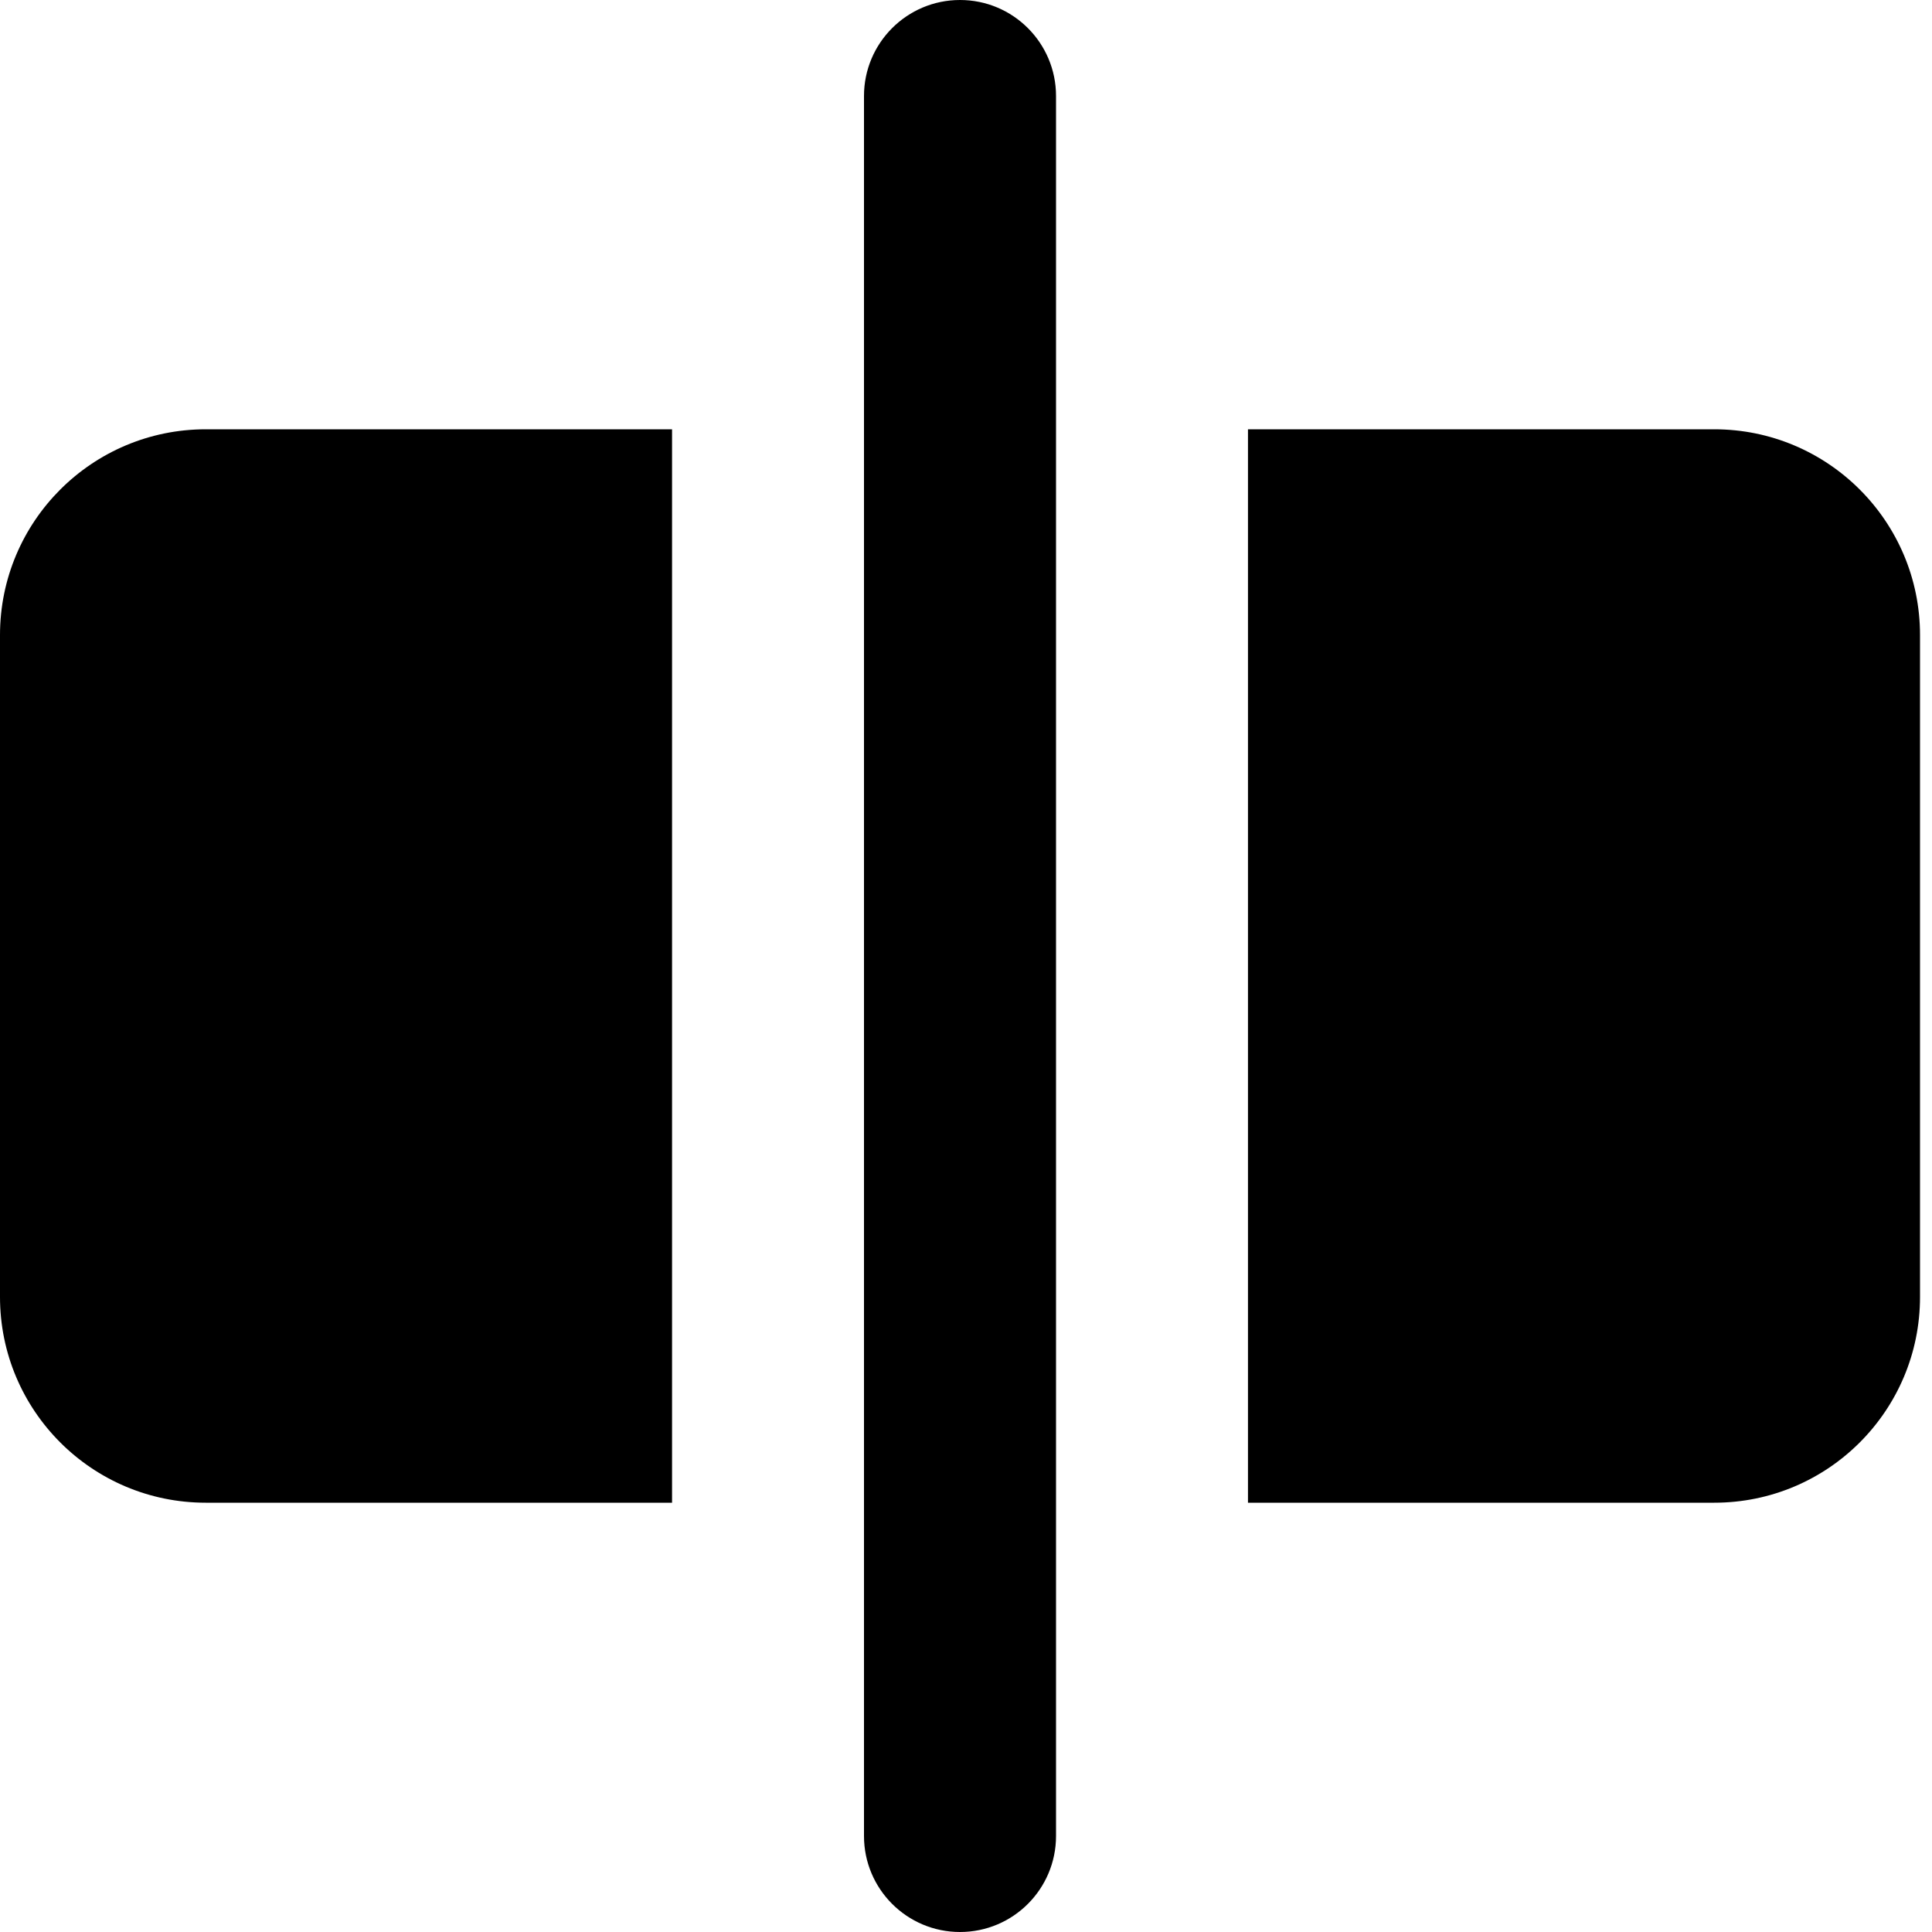
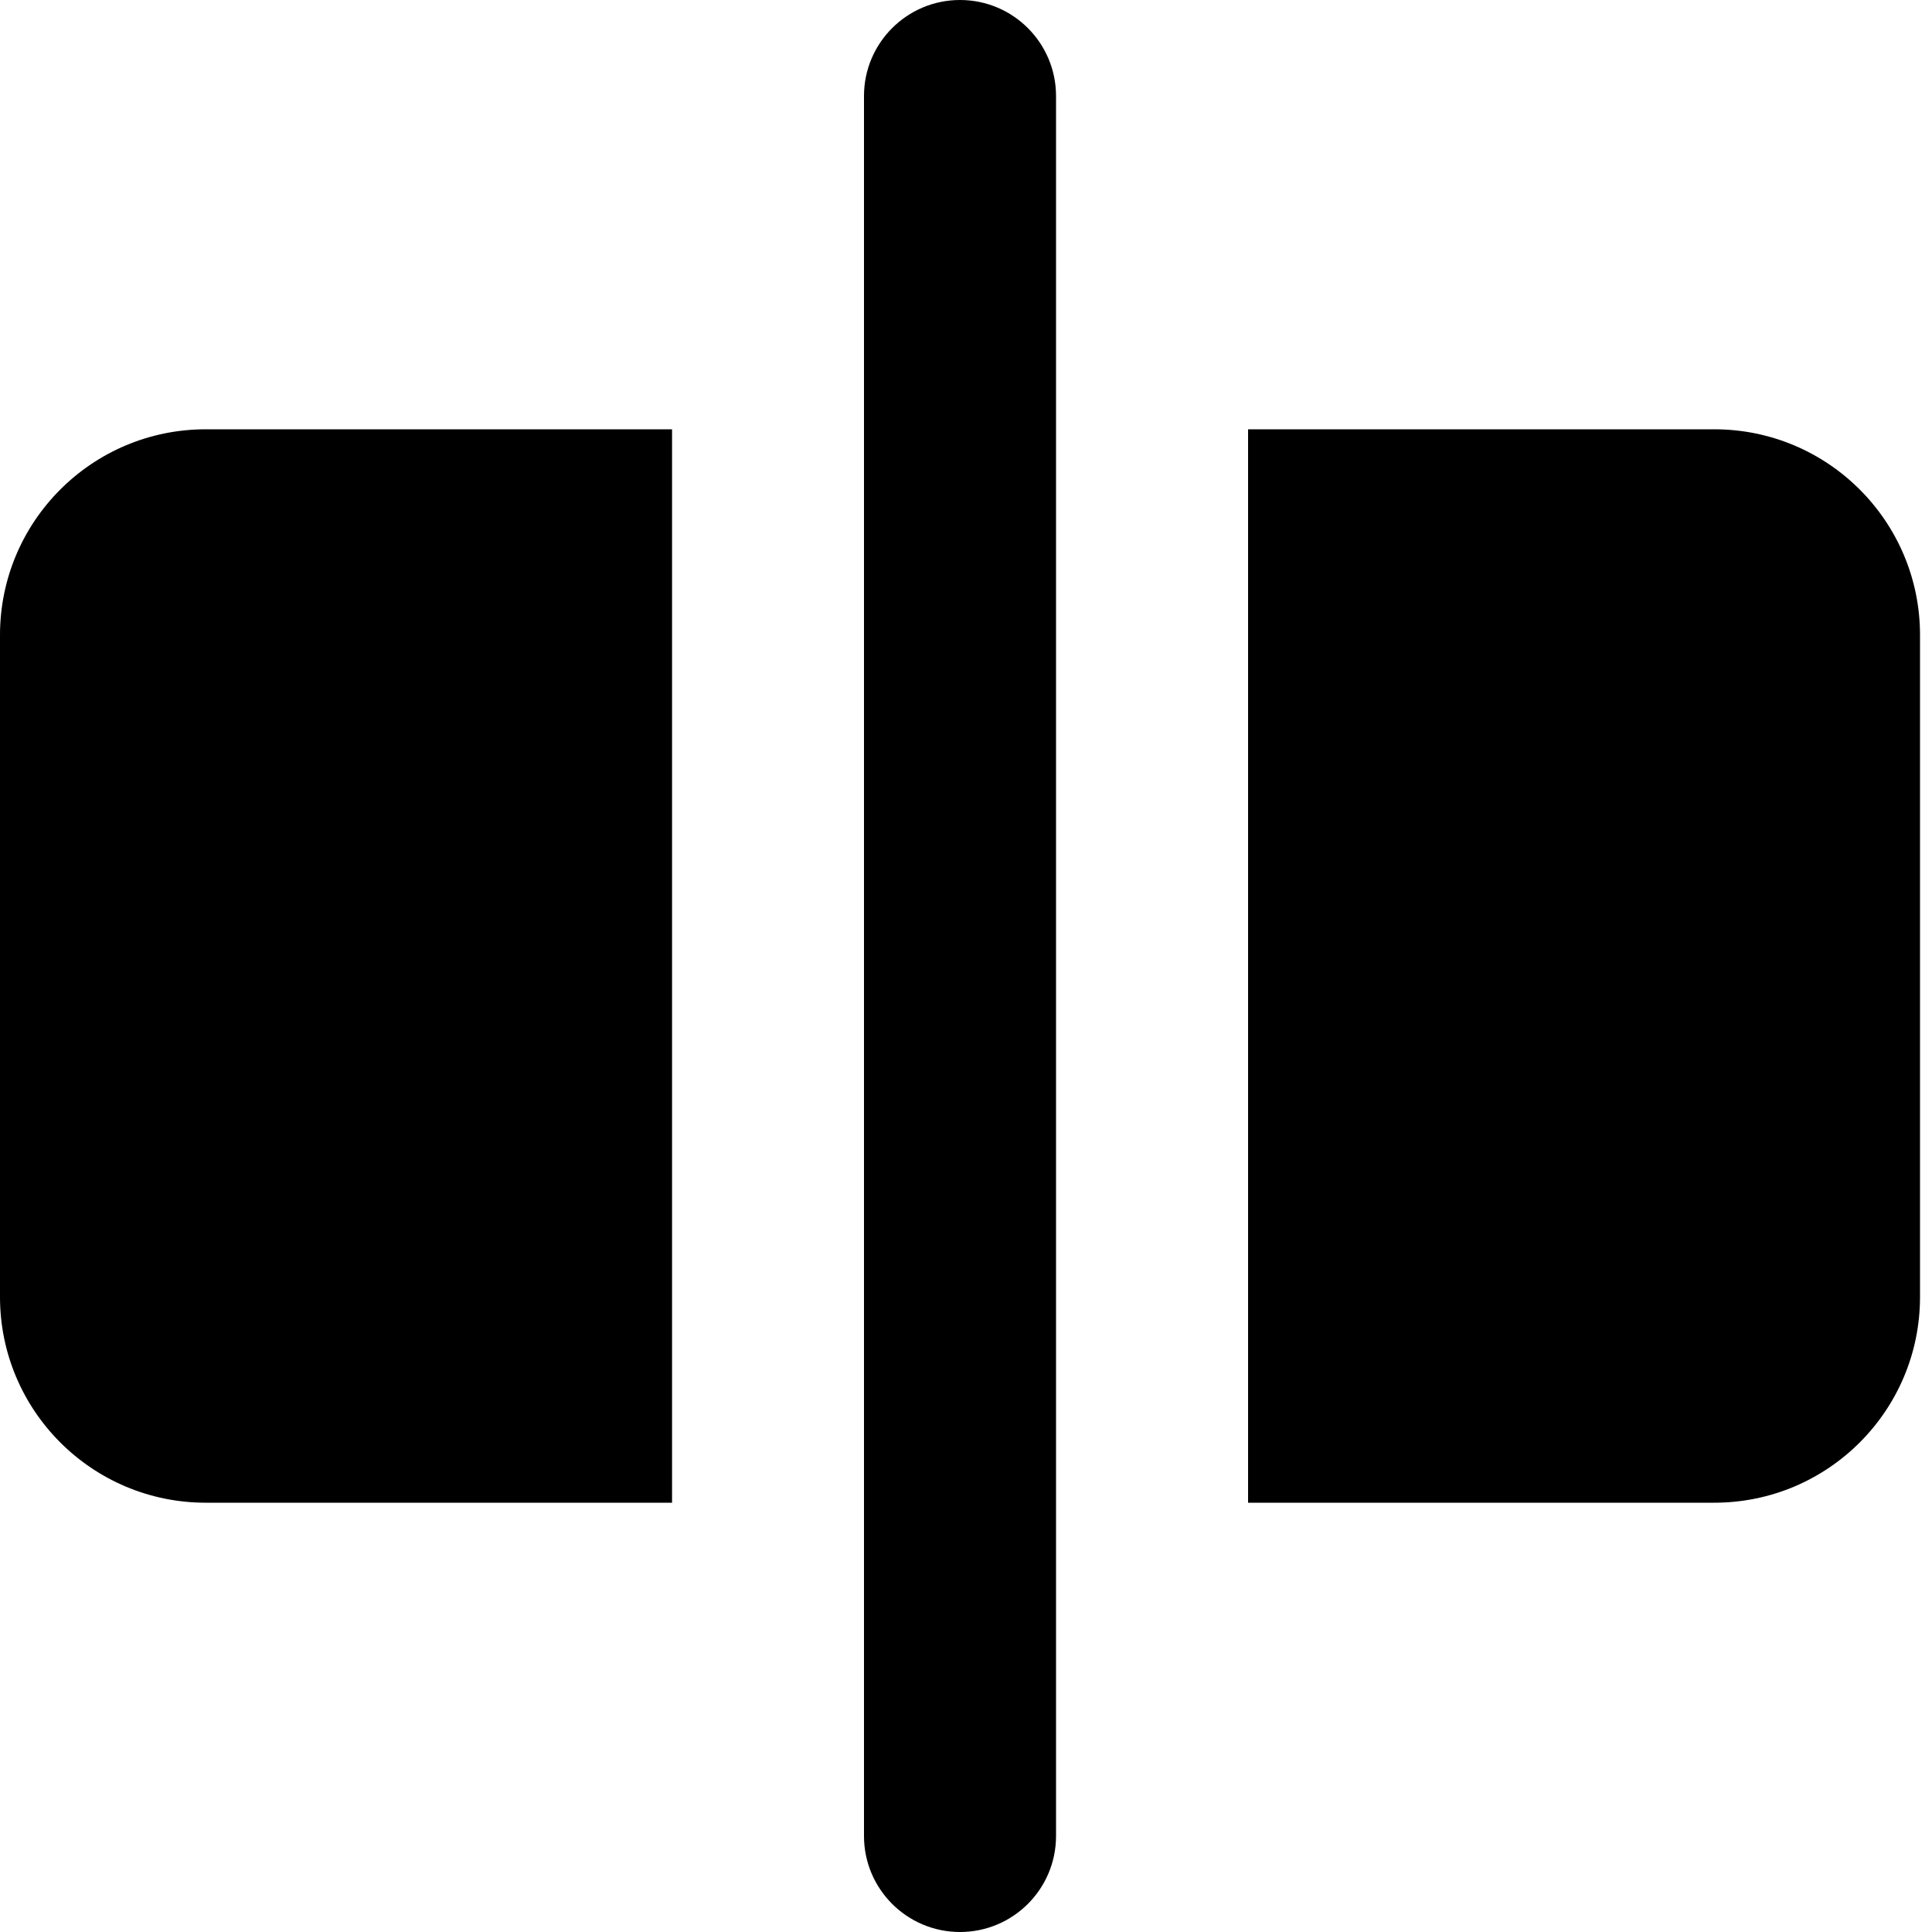
- <svg xmlns="http://www.w3.org/2000/svg" viewBox="0 0 20 20" id="split" fill="none" x="0px" y="0px" version="1.1" width="20" height="20">
-   <defs id="defs2" />
-   <path fill-rule="evenodd" clip-rule="evenodd" d="M 9.938,0 C 9.389,0 8.944,0.445 8.944,0.994 V 19.006 C 8.944,19.555 9.389,20 9.938,20 c 0.549,0 0.994,-0.445 0.994,-0.994 V 0.994 C 10.932,0.445 10.487,0 9.938,0 Z M 0,6.574 C 0,5.398 0.953,4.444 2.13,4.444 H 6.957 V 15.556 H 2.13 C 0.953,15.556 0,14.602 0,13.426 Z M 12.919,4.444 h 4.827 c 1.176,0 2.13,0.953 2.13,2.13 v 6.852 c 0,1.176 -0.953,2.13 -2.13,2.13 H 12.919 Z" fill="#000000" id="path1" style="stroke-width:1.065" />
+ <svg xmlns="http://www.w3.org/2000/svg" viewBox="0 0 20 20" id="split">
+   <path d="M9.938 0a.994.994 0 0 0-.994.994v18.012a.994.994 0 0 0 1.988 0V.994A.994.994 0 0 0 9.938 0ZM0 6.574a2.13 2.13 0 0 1 2.13-2.13h4.827v11.112H2.13A2.13 2.13 0 0 1 0 13.426Zm12.92-2.13h4.826a2.13 2.13 0 0 1 2.13 2.13v6.852a2.13 2.13 0 0 1-2.13 2.13H12.92Z" />
</svg>
